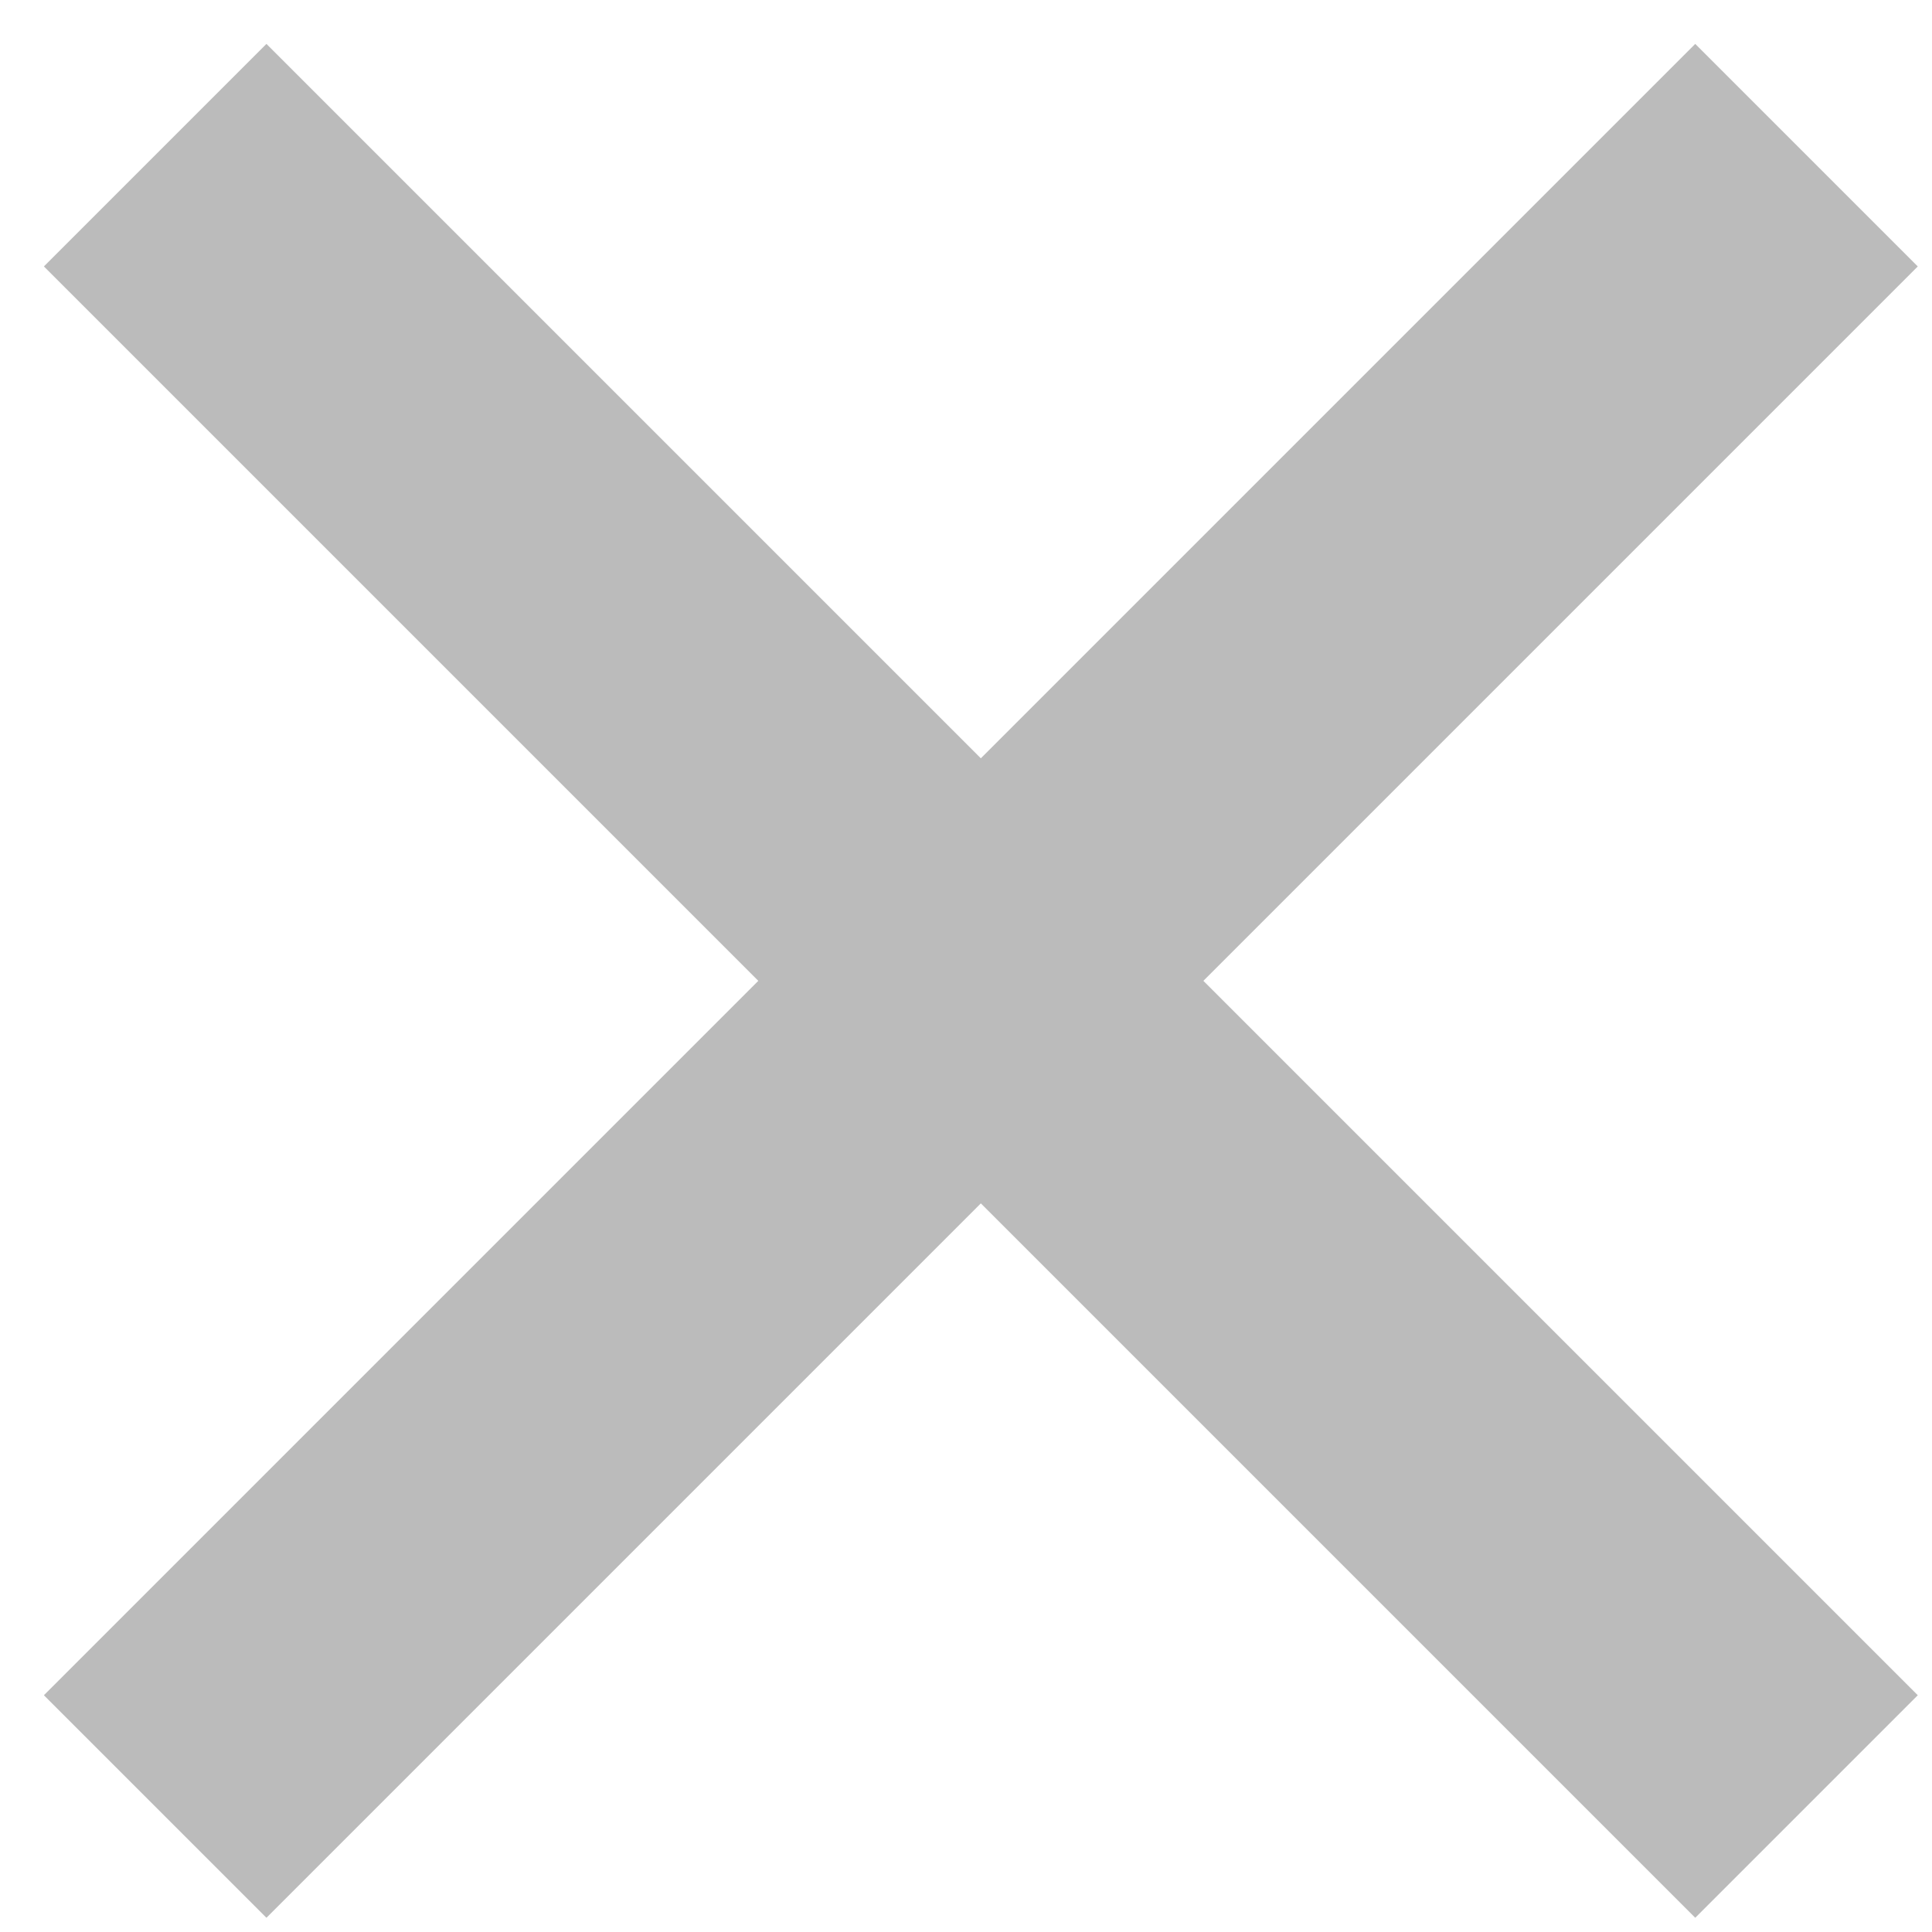
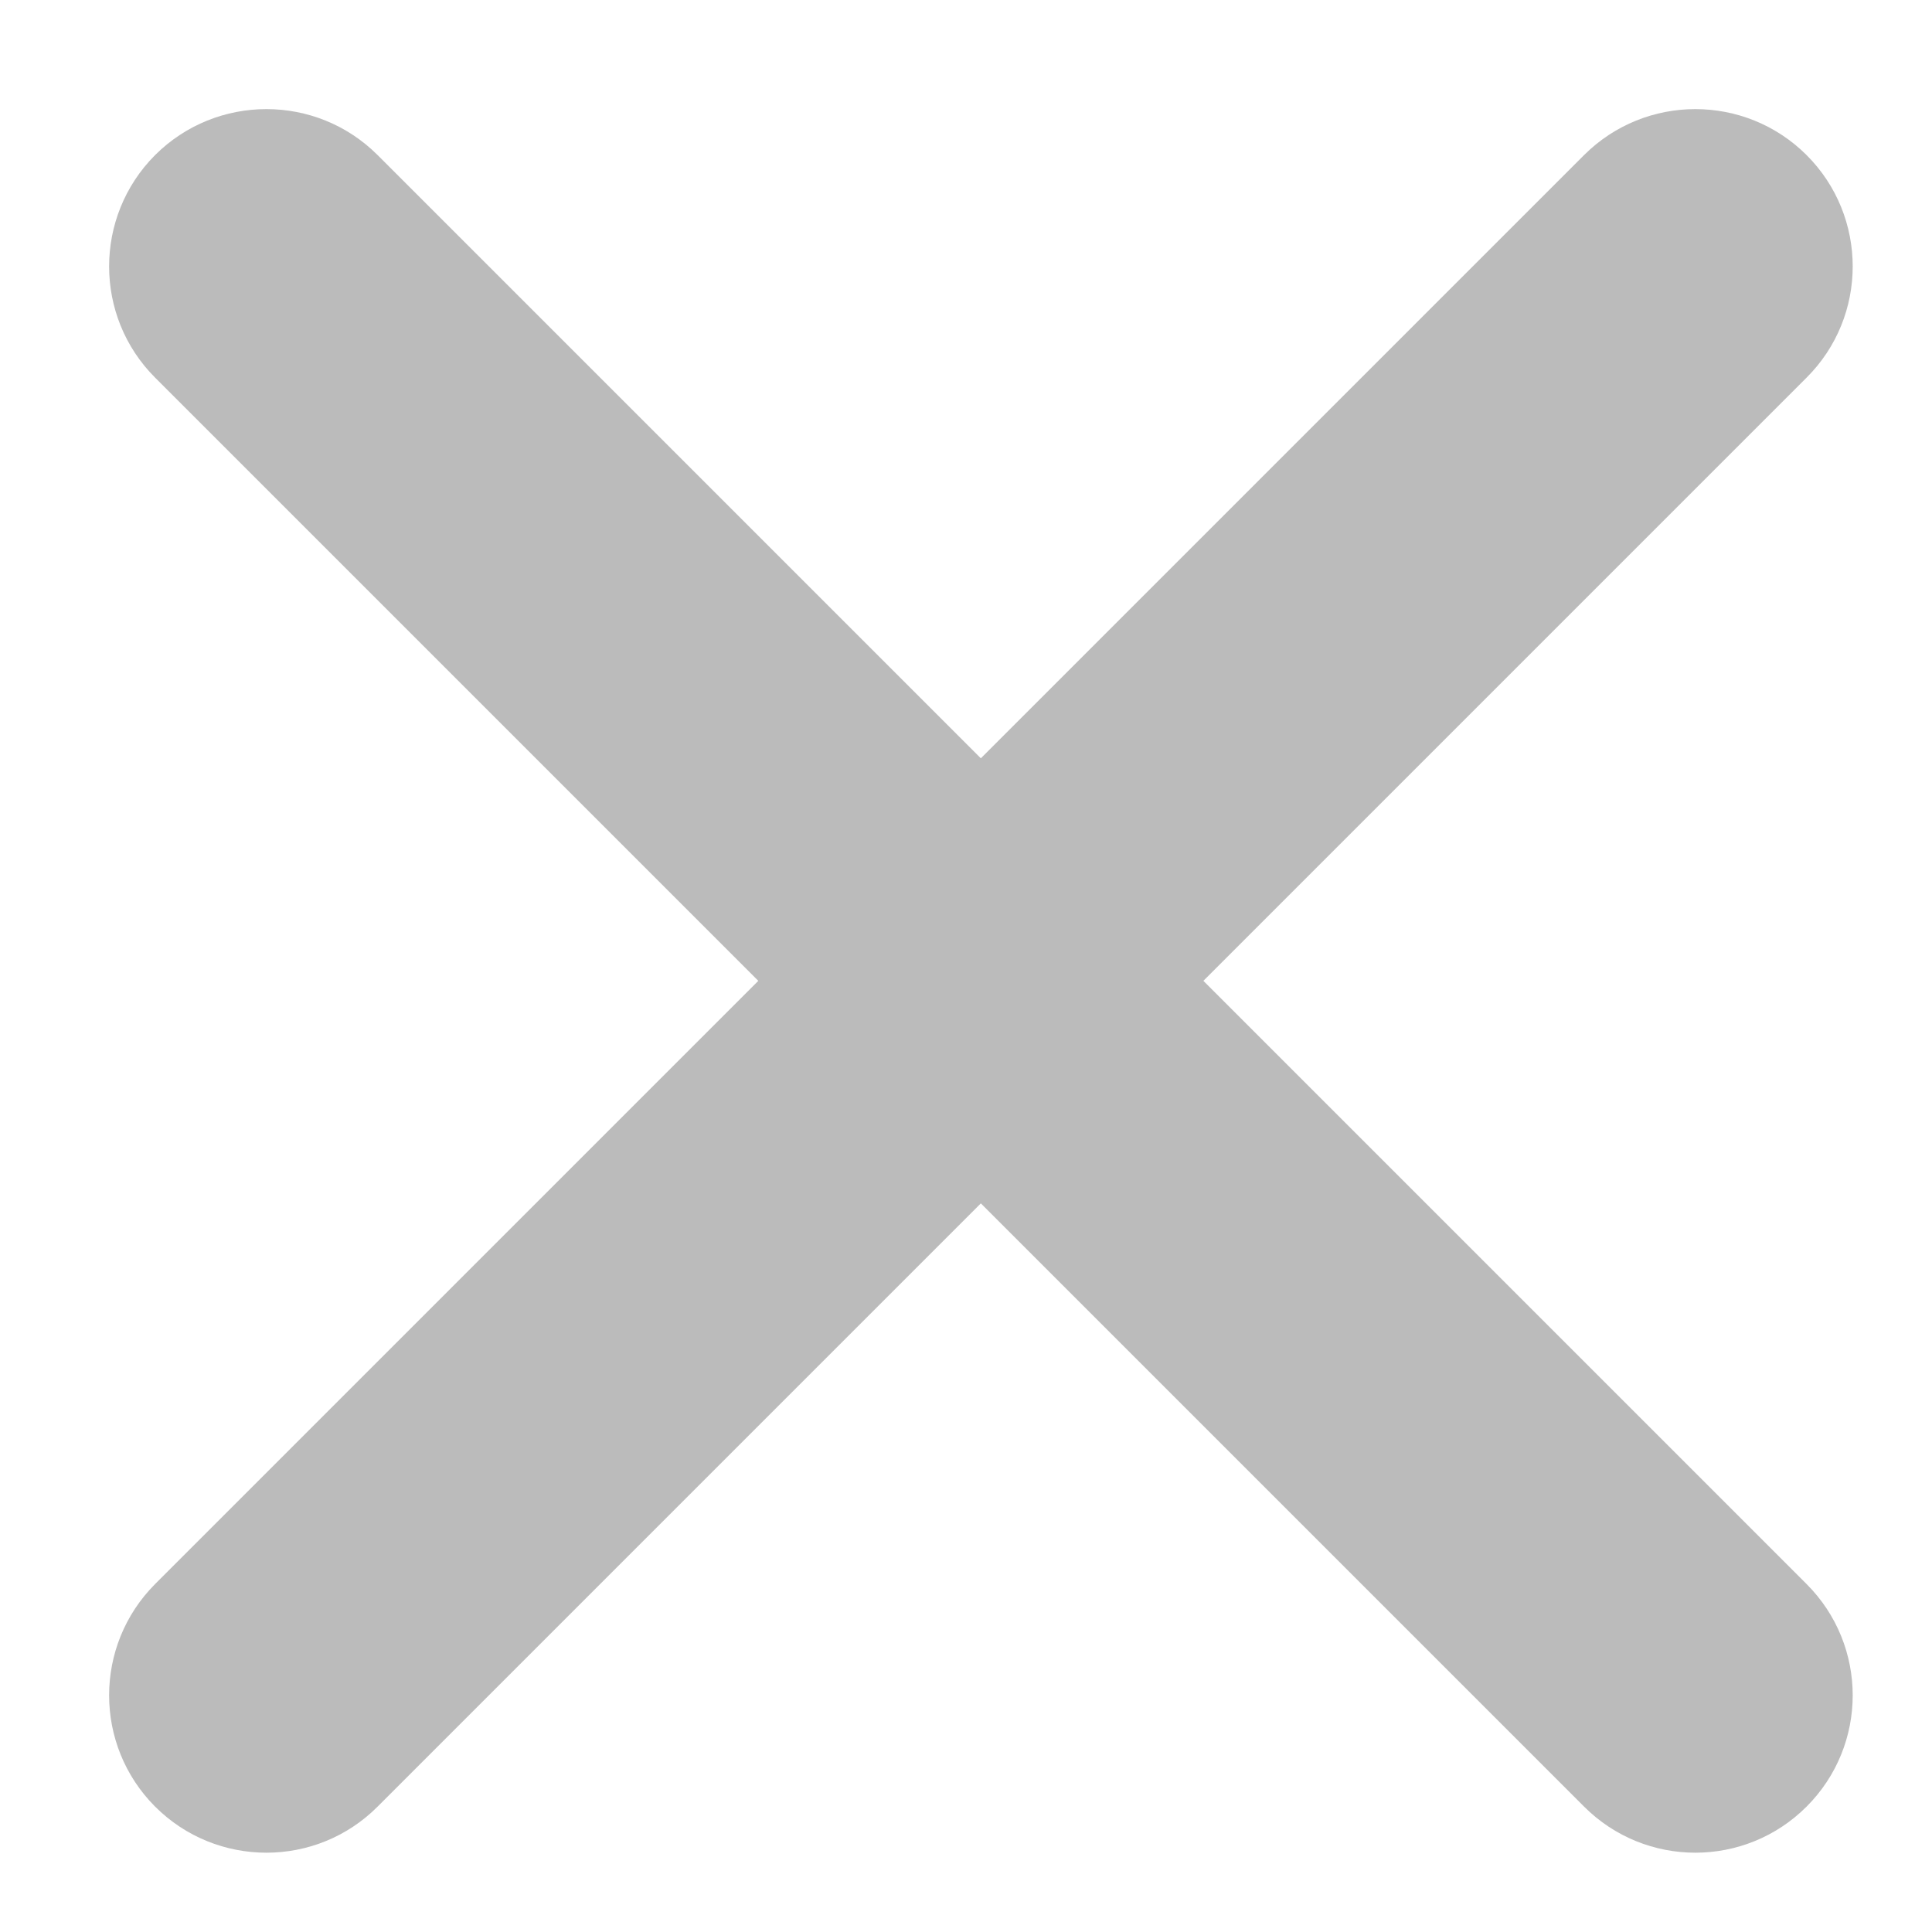
<svg xmlns="http://www.w3.org/2000/svg" width="11" height="11" viewBox="0 0 11 11" fill="none">
-   <path d="M9.652 10.919L0.25 1.517L1.517 0.25L10.919 9.652L9.652 10.919ZM1.517 10.919L0.25 9.652L9.652 0.25L10.919 1.517L1.517 10.919Z" fill="#BBBBBB" />
+   <path d="M10.286 10.286C9.936 10.636 9.369 10.636 9.019 10.286L0.883 2.15C0.534 1.801 0.534 1.233 0.883 0.883V0.883C1.233 0.534 1.801 0.534 2.15 0.883L10.286 9.019C10.636 9.369 10.636 9.936 10.286 10.286V10.286ZM2.15 10.286C1.801 10.636 1.233 10.636 0.883 10.286V10.286C0.534 9.936 0.534 9.369 0.883 9.019L9.019 0.883C9.369 0.534 9.936 0.534 10.286 0.883V0.883C10.636 1.233 10.636 1.801 10.286 2.15L2.15 10.286Z" fill="#BBBBBB" />
</svg>
